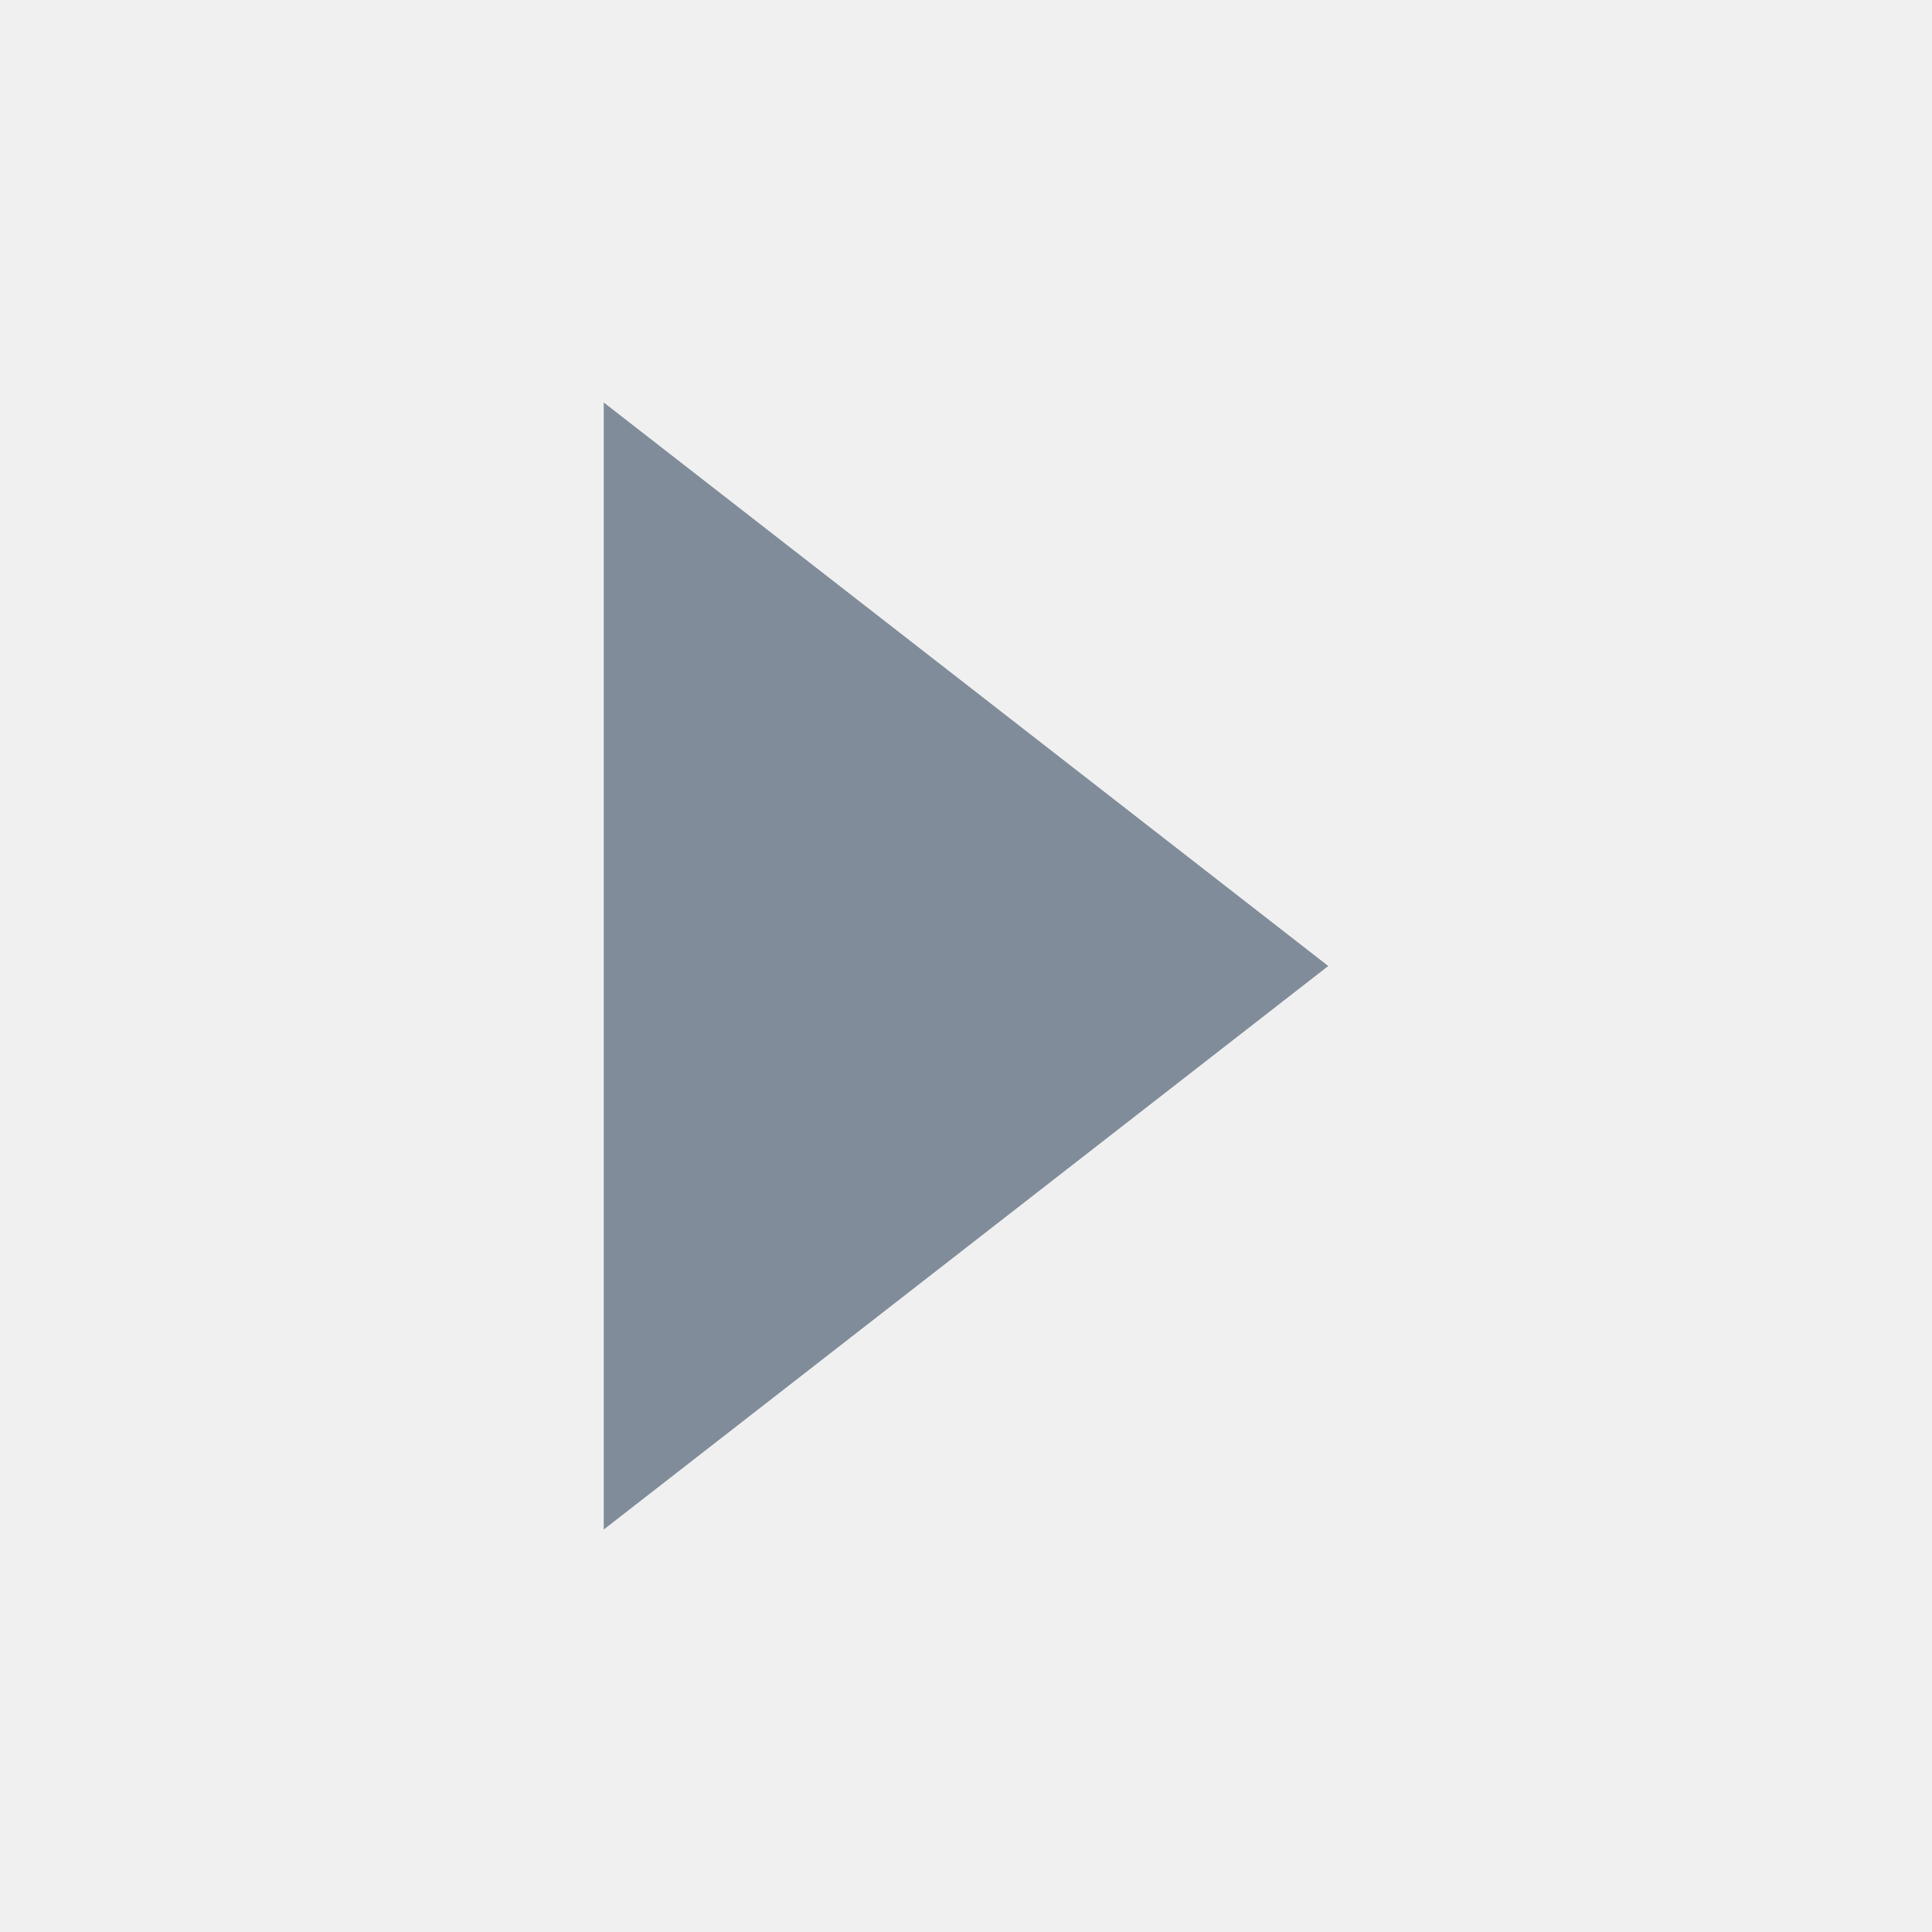
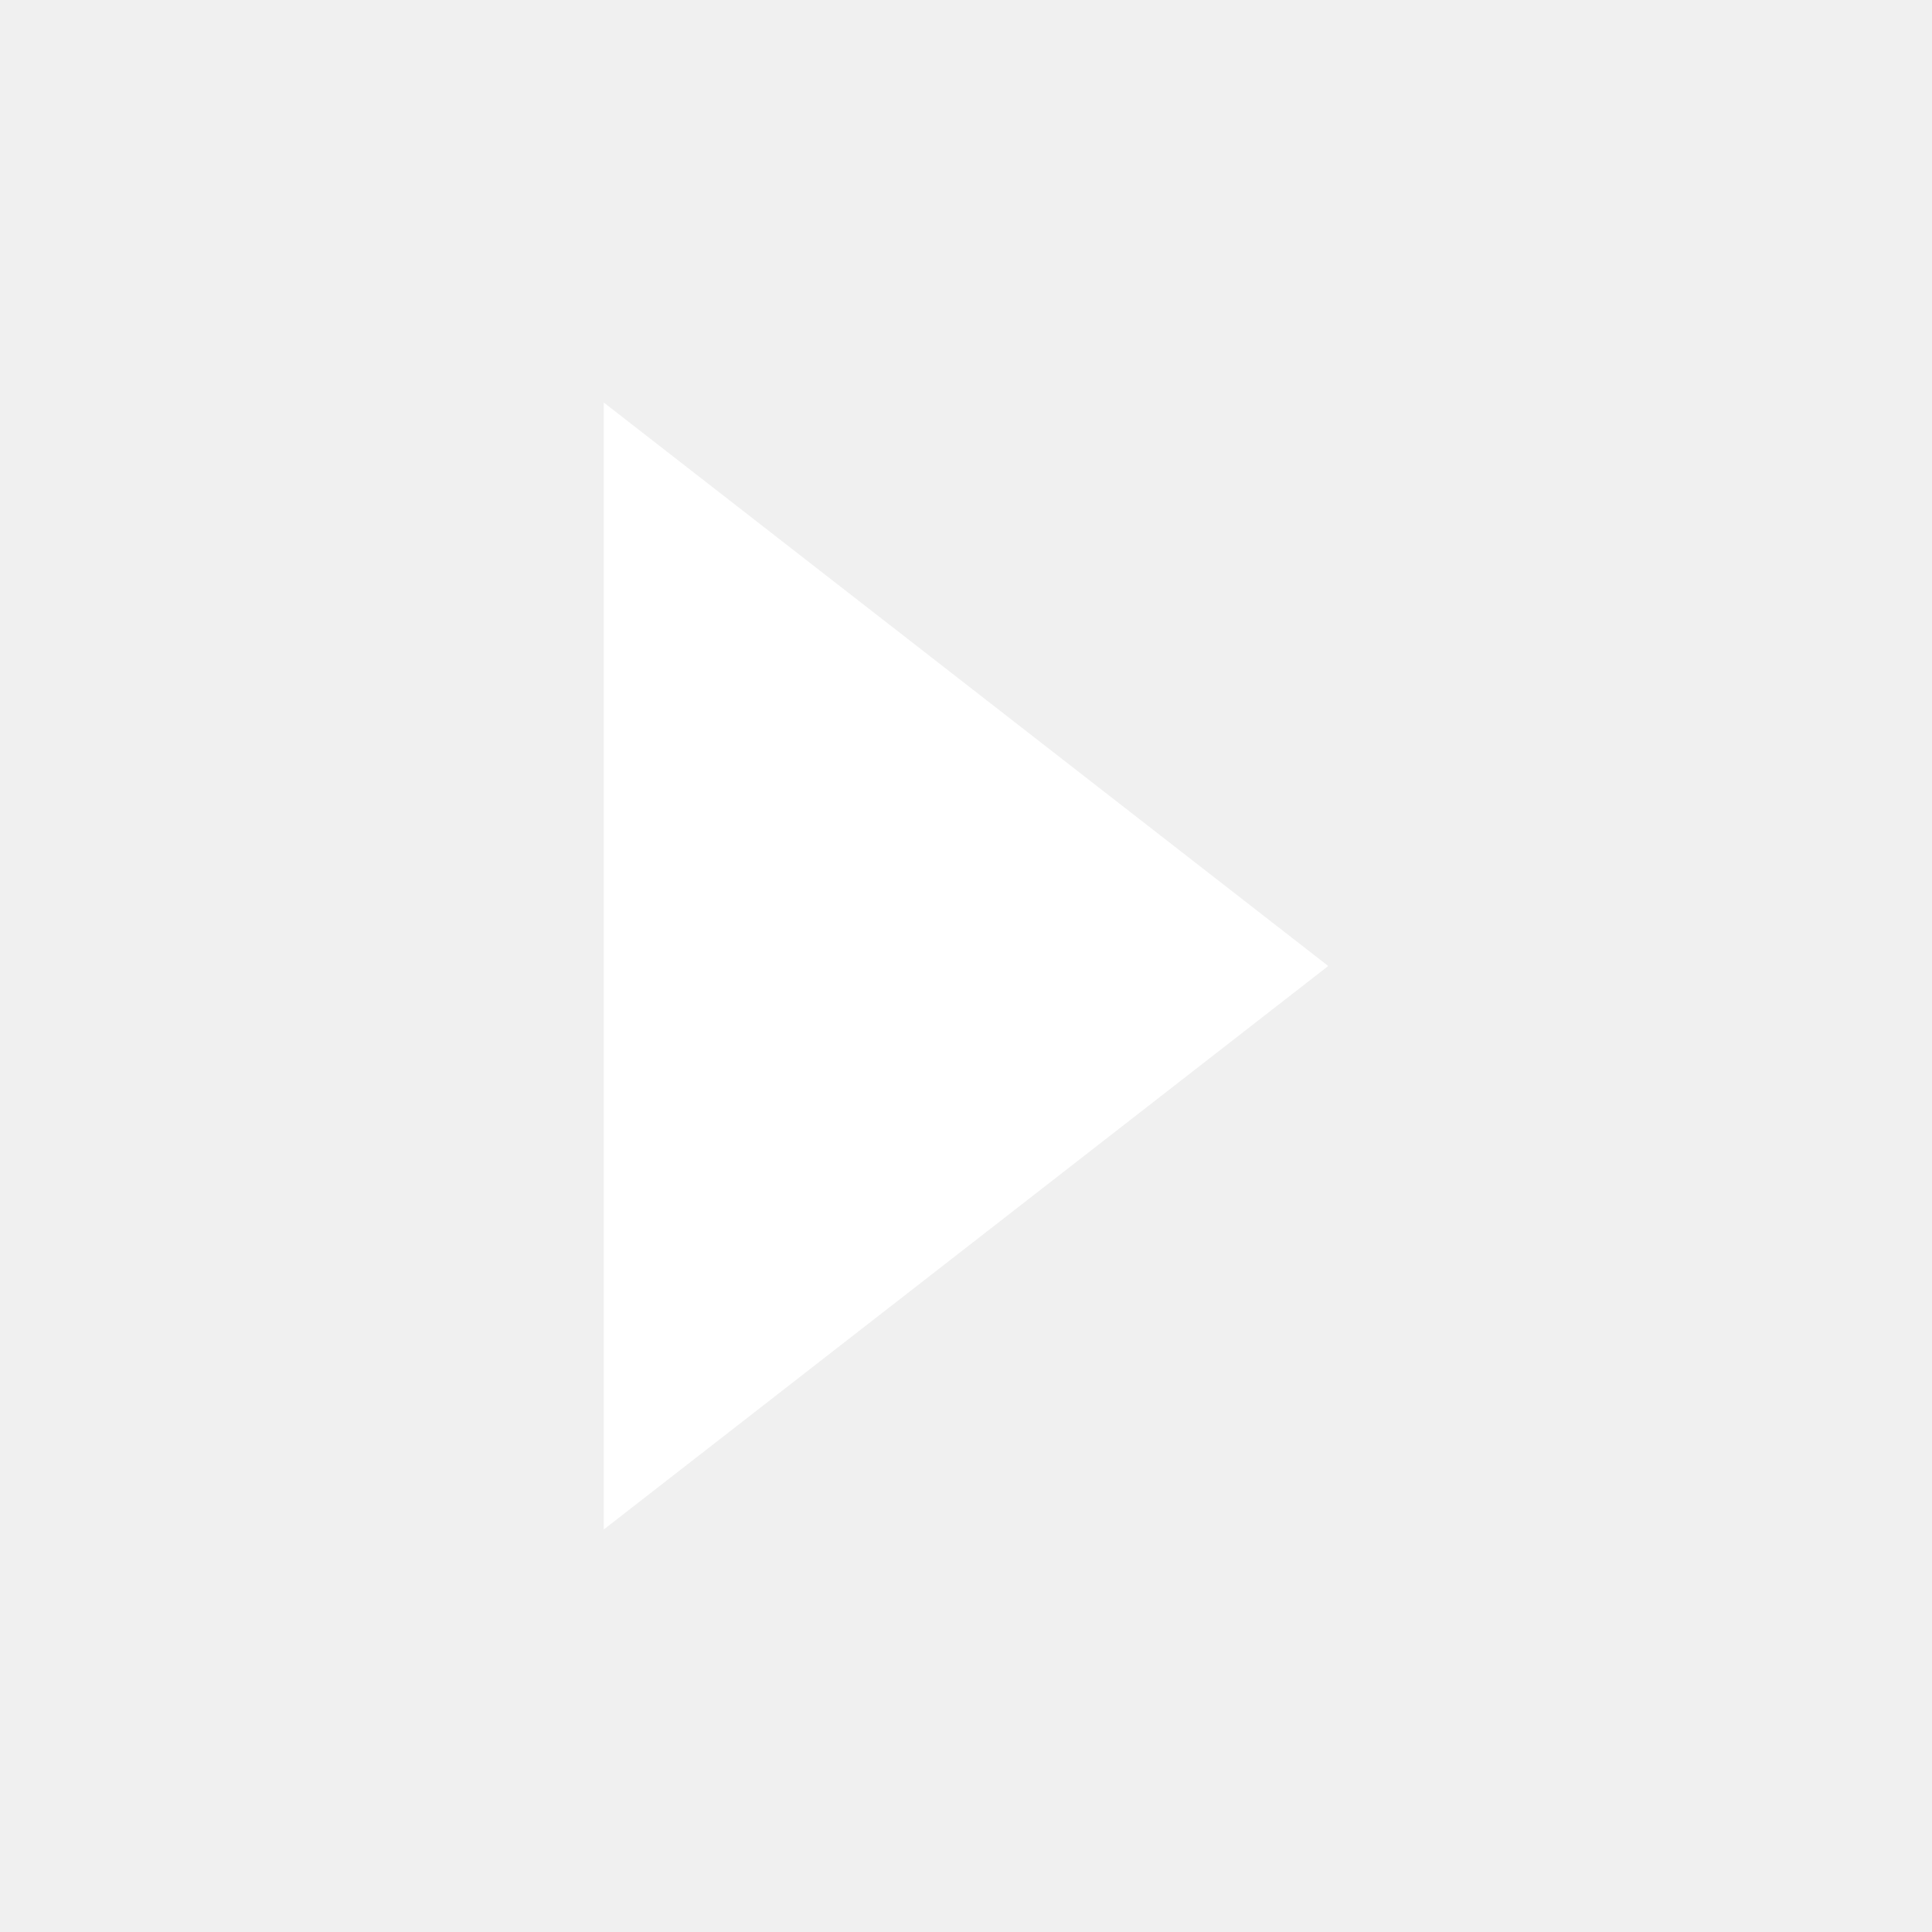
<svg xmlns="http://www.w3.org/2000/svg" width="48" height="48" viewBox="0 0 48 48" id="svg2" version="1.1">
  <defs id="defs4" />
  <g id="layer1" transform="translate(0,-1004.362)">
-     <path style="fill:#808c99;fill-opacity:1;stroke:none;stroke-opacity:1" d="m 15,1014.362 0,28 18,-14 -18,-14 z" id="rect4135" />
+     <path style="fill:#ffffff;fill-opacity:1;stroke:none;stroke-opacity:1" d="m 15,1014.362 0,28 18,-14 -18,-14 z" id="rect4135" />
  </g>
</svg>
